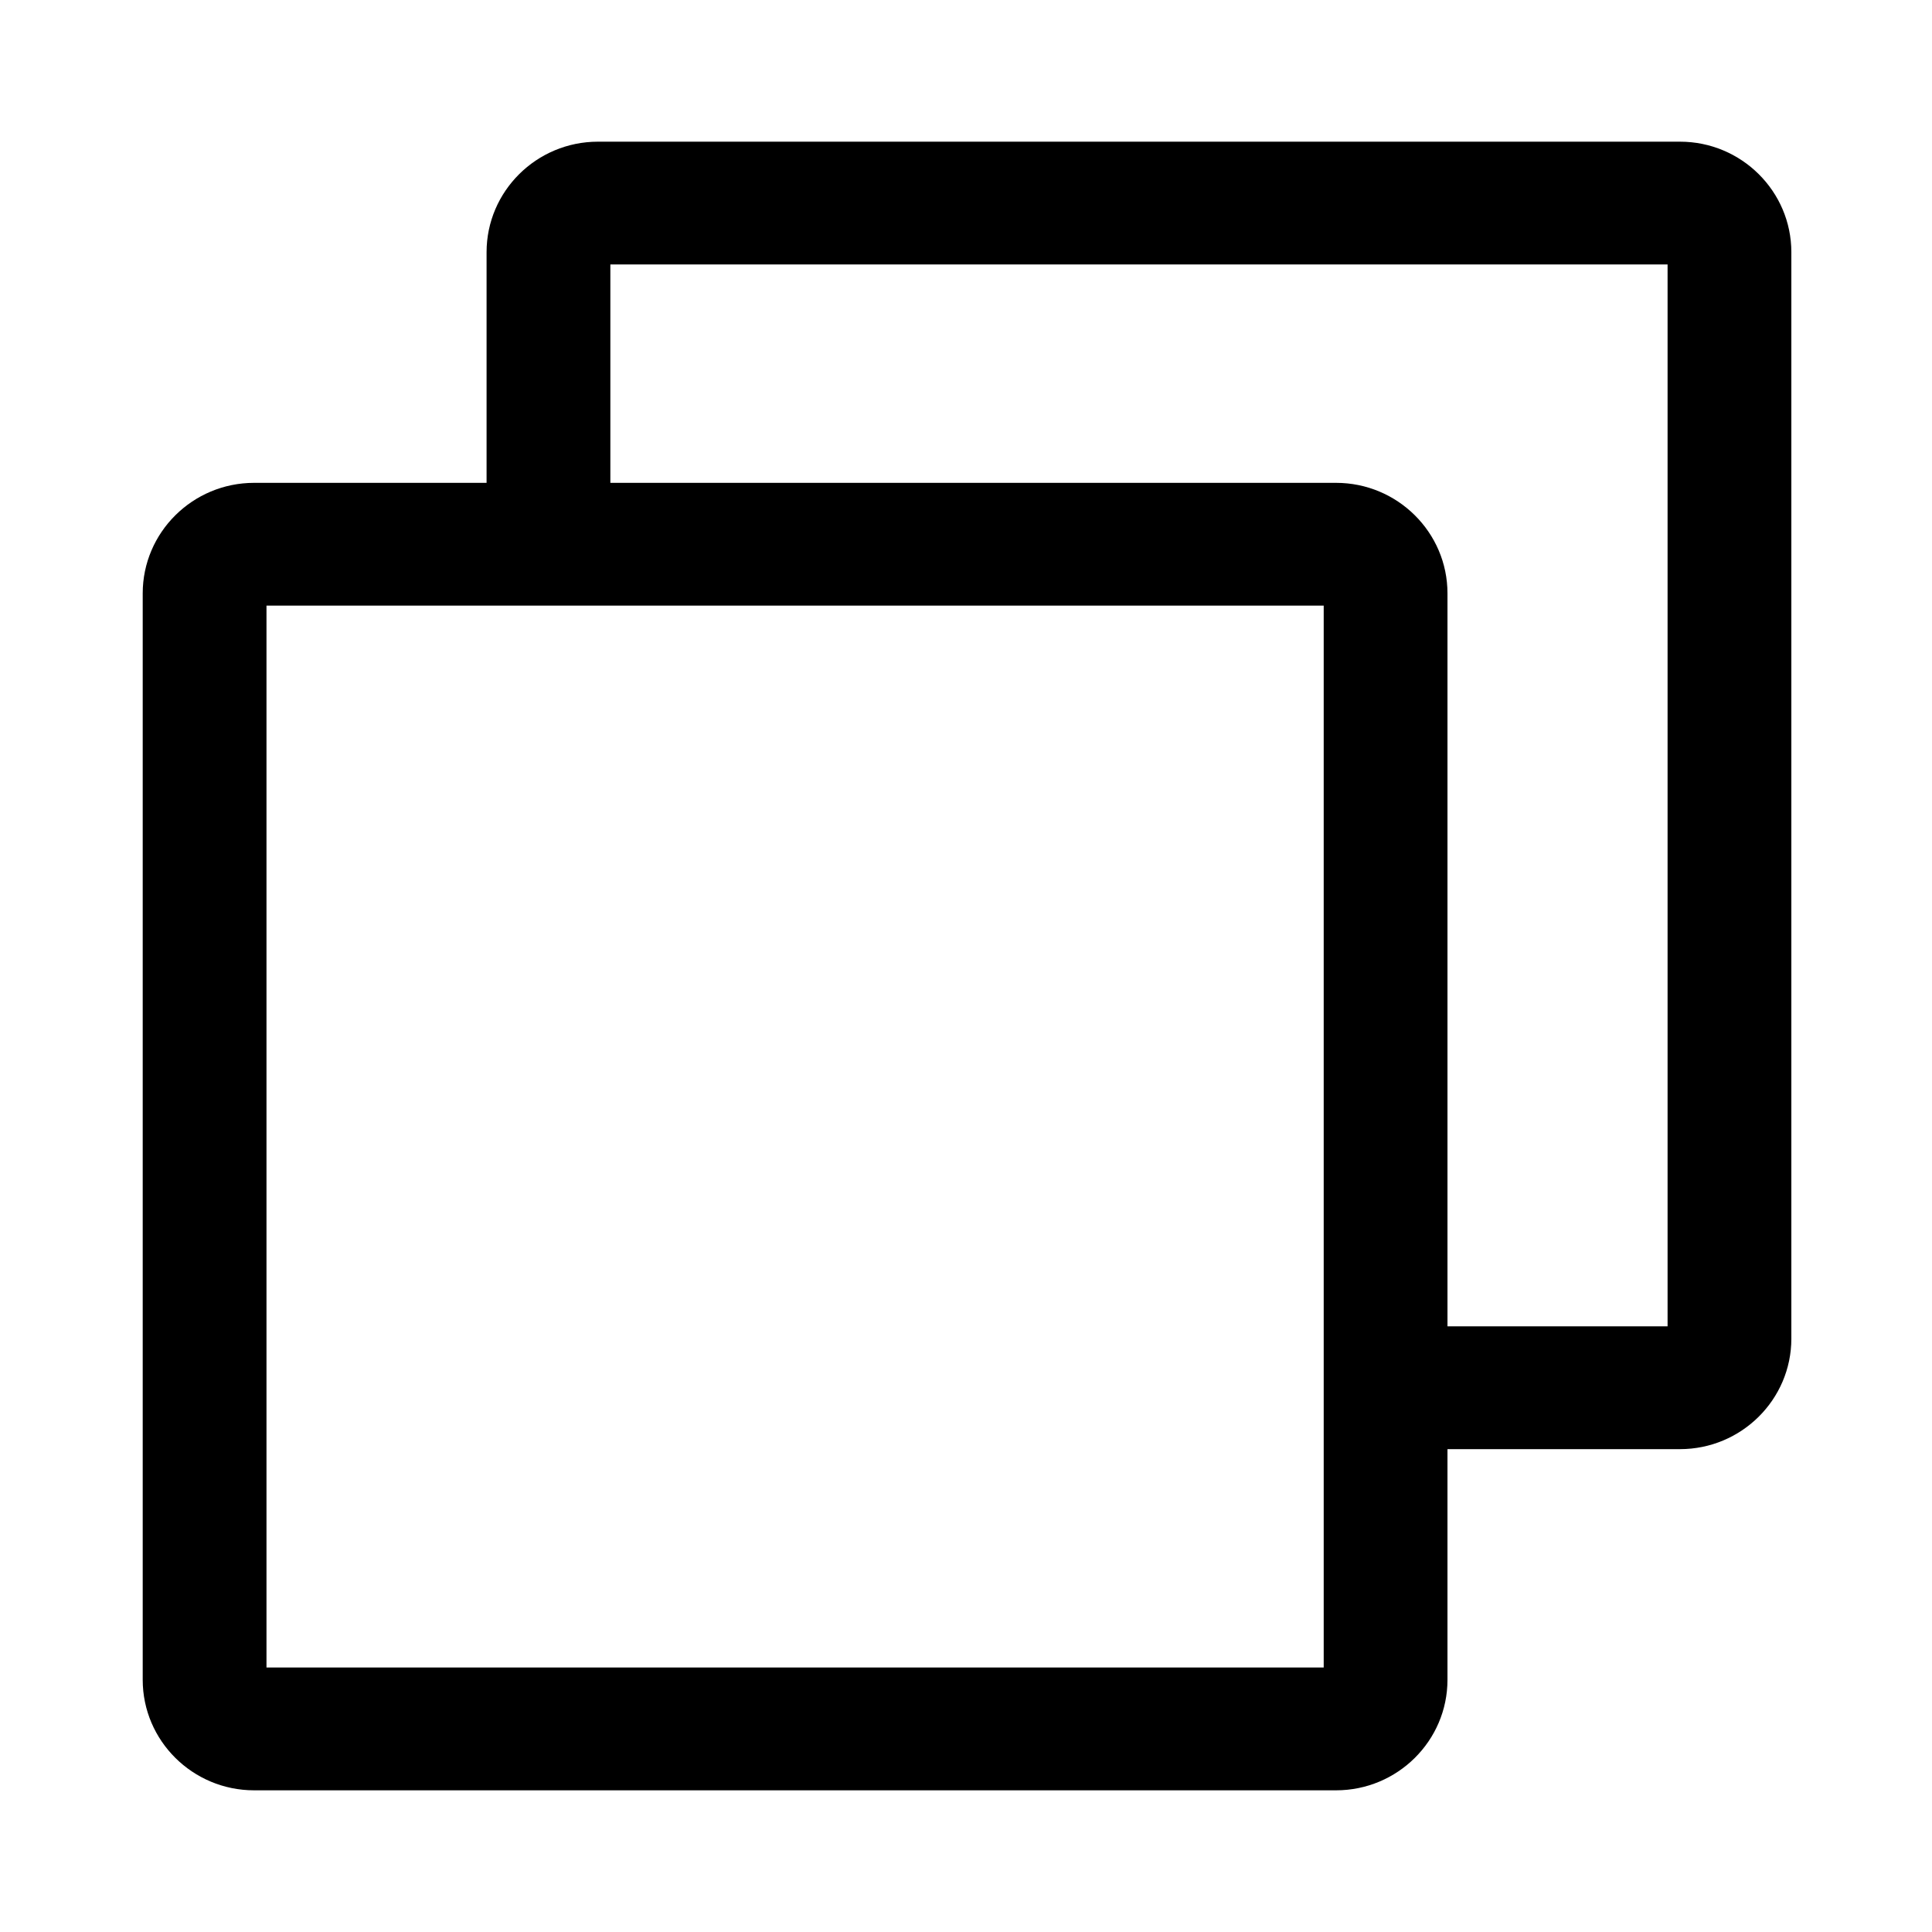
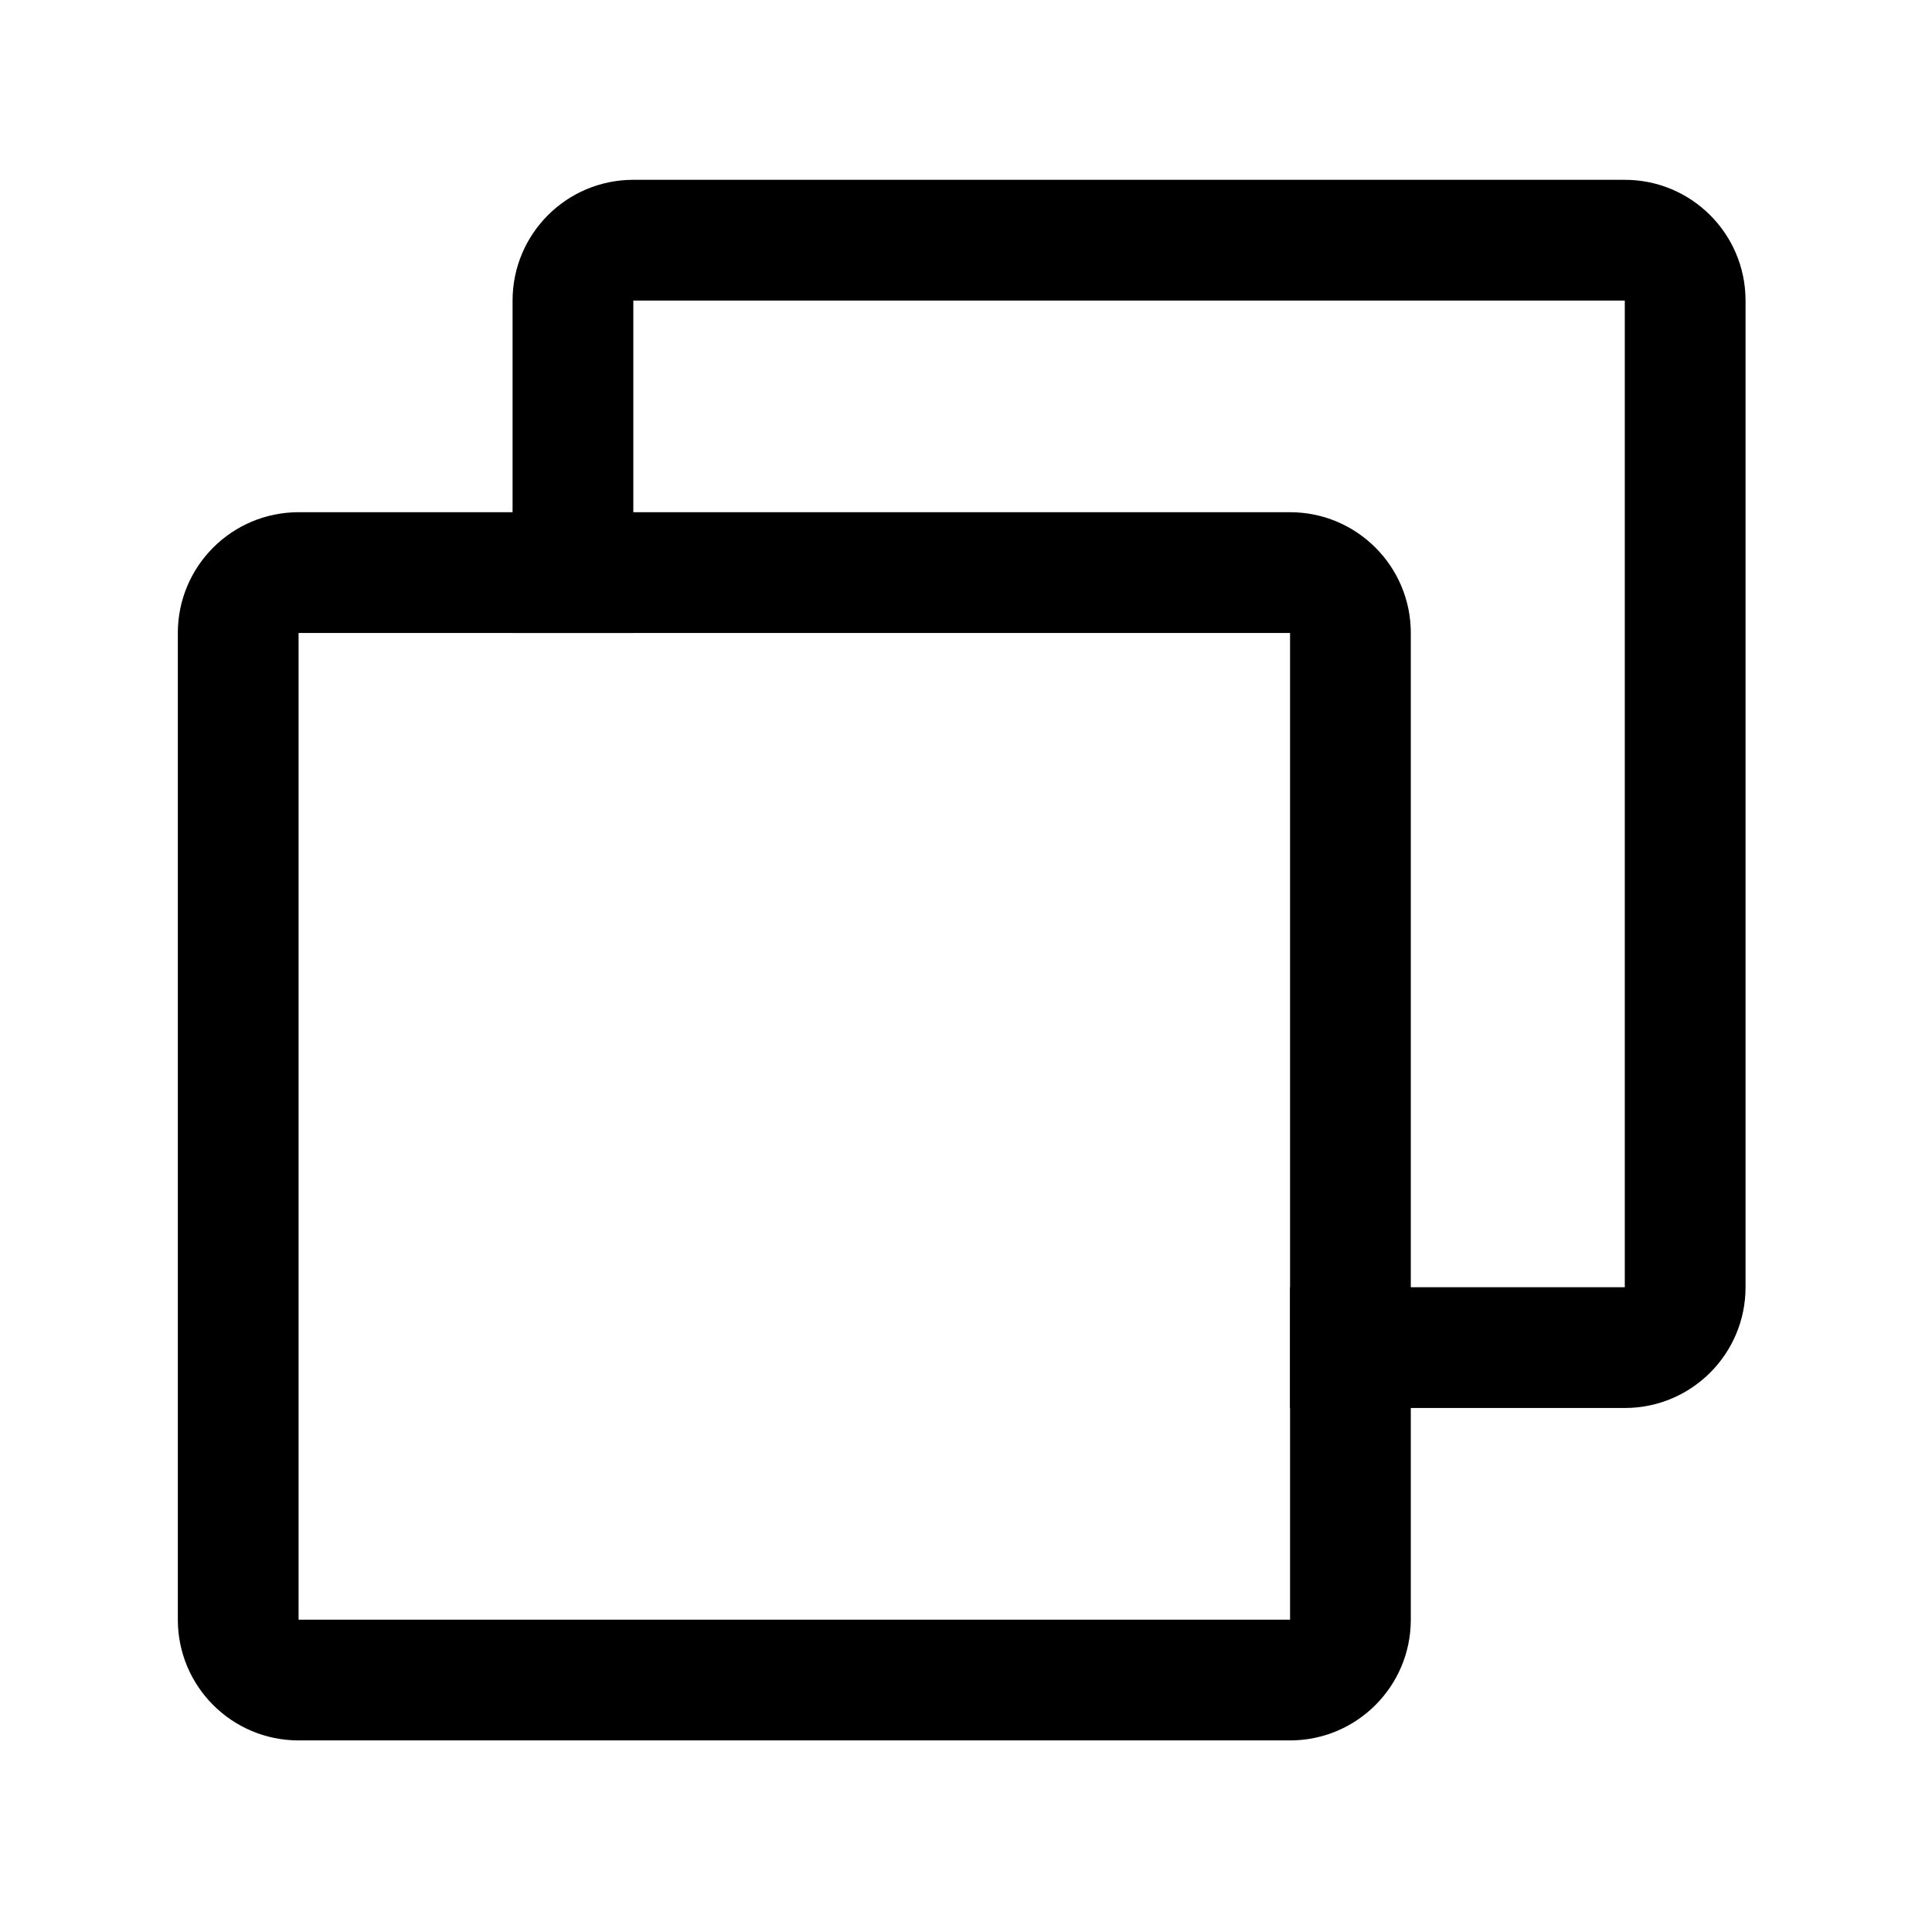
- <svg xmlns="http://www.w3.org/2000/svg" t="1773986631157" class="icon" viewBox="0 0 1024 1024" version="1.1" p-id="4206" width="32" height="32">
-   <path d="M890.41 75.093h-573.473c-32.555 0-59.042 26.28-59.042 58.573V255.918H134.682c-32.56 0-59.042 26.28-59.042 58.578v575.832c0 32.298 26.482 58.578 59.042 58.578H708.149c32.55 0 59.042-26.28 59.042-58.578V768.076h123.219c32.555 0 59.042-26.274 59.042-58.578v-575.832c0-32.293-26.487-58.573-59.042-58.573z m-188.82 808.725H141.241V321.001h560.349V883.818zM883.851 702.994H767.192V314.496c0-32.298-26.493-58.578-59.042-58.578H323.502V140.176H883.851V702.994z" fill="currentColor" p-id="4207" />
+ <svg xmlns="http://www.w3.org/2000/svg" t="1774487155838" class="icon" viewBox="0 0 1024 1024" version="1.1" p-id="7744" width="32" height="32">
+   <path d="M861.175 95.305h-525.5c-35.35 0-64 28.65-64 64v176.18h64v-176.18h525.5v522.96h-177.42v64h177.42c35.34 0 64-28.65 64-64v-522.96c0-35.35-28.66-64-64-64z" p-id="7745" />
+   <path d="M683.755 271.485h-525.5c-35.35 0-64 28.66-64 64v522.97c0 35.35 28.65 64 64 64h525.5c35.34 0 64-28.65 64-64v-522.97c0-35.34-28.66-64-64-64z m0 586.97h-525.5v-522.97h525.5v522.97z" p-id="7746" />
</svg>
